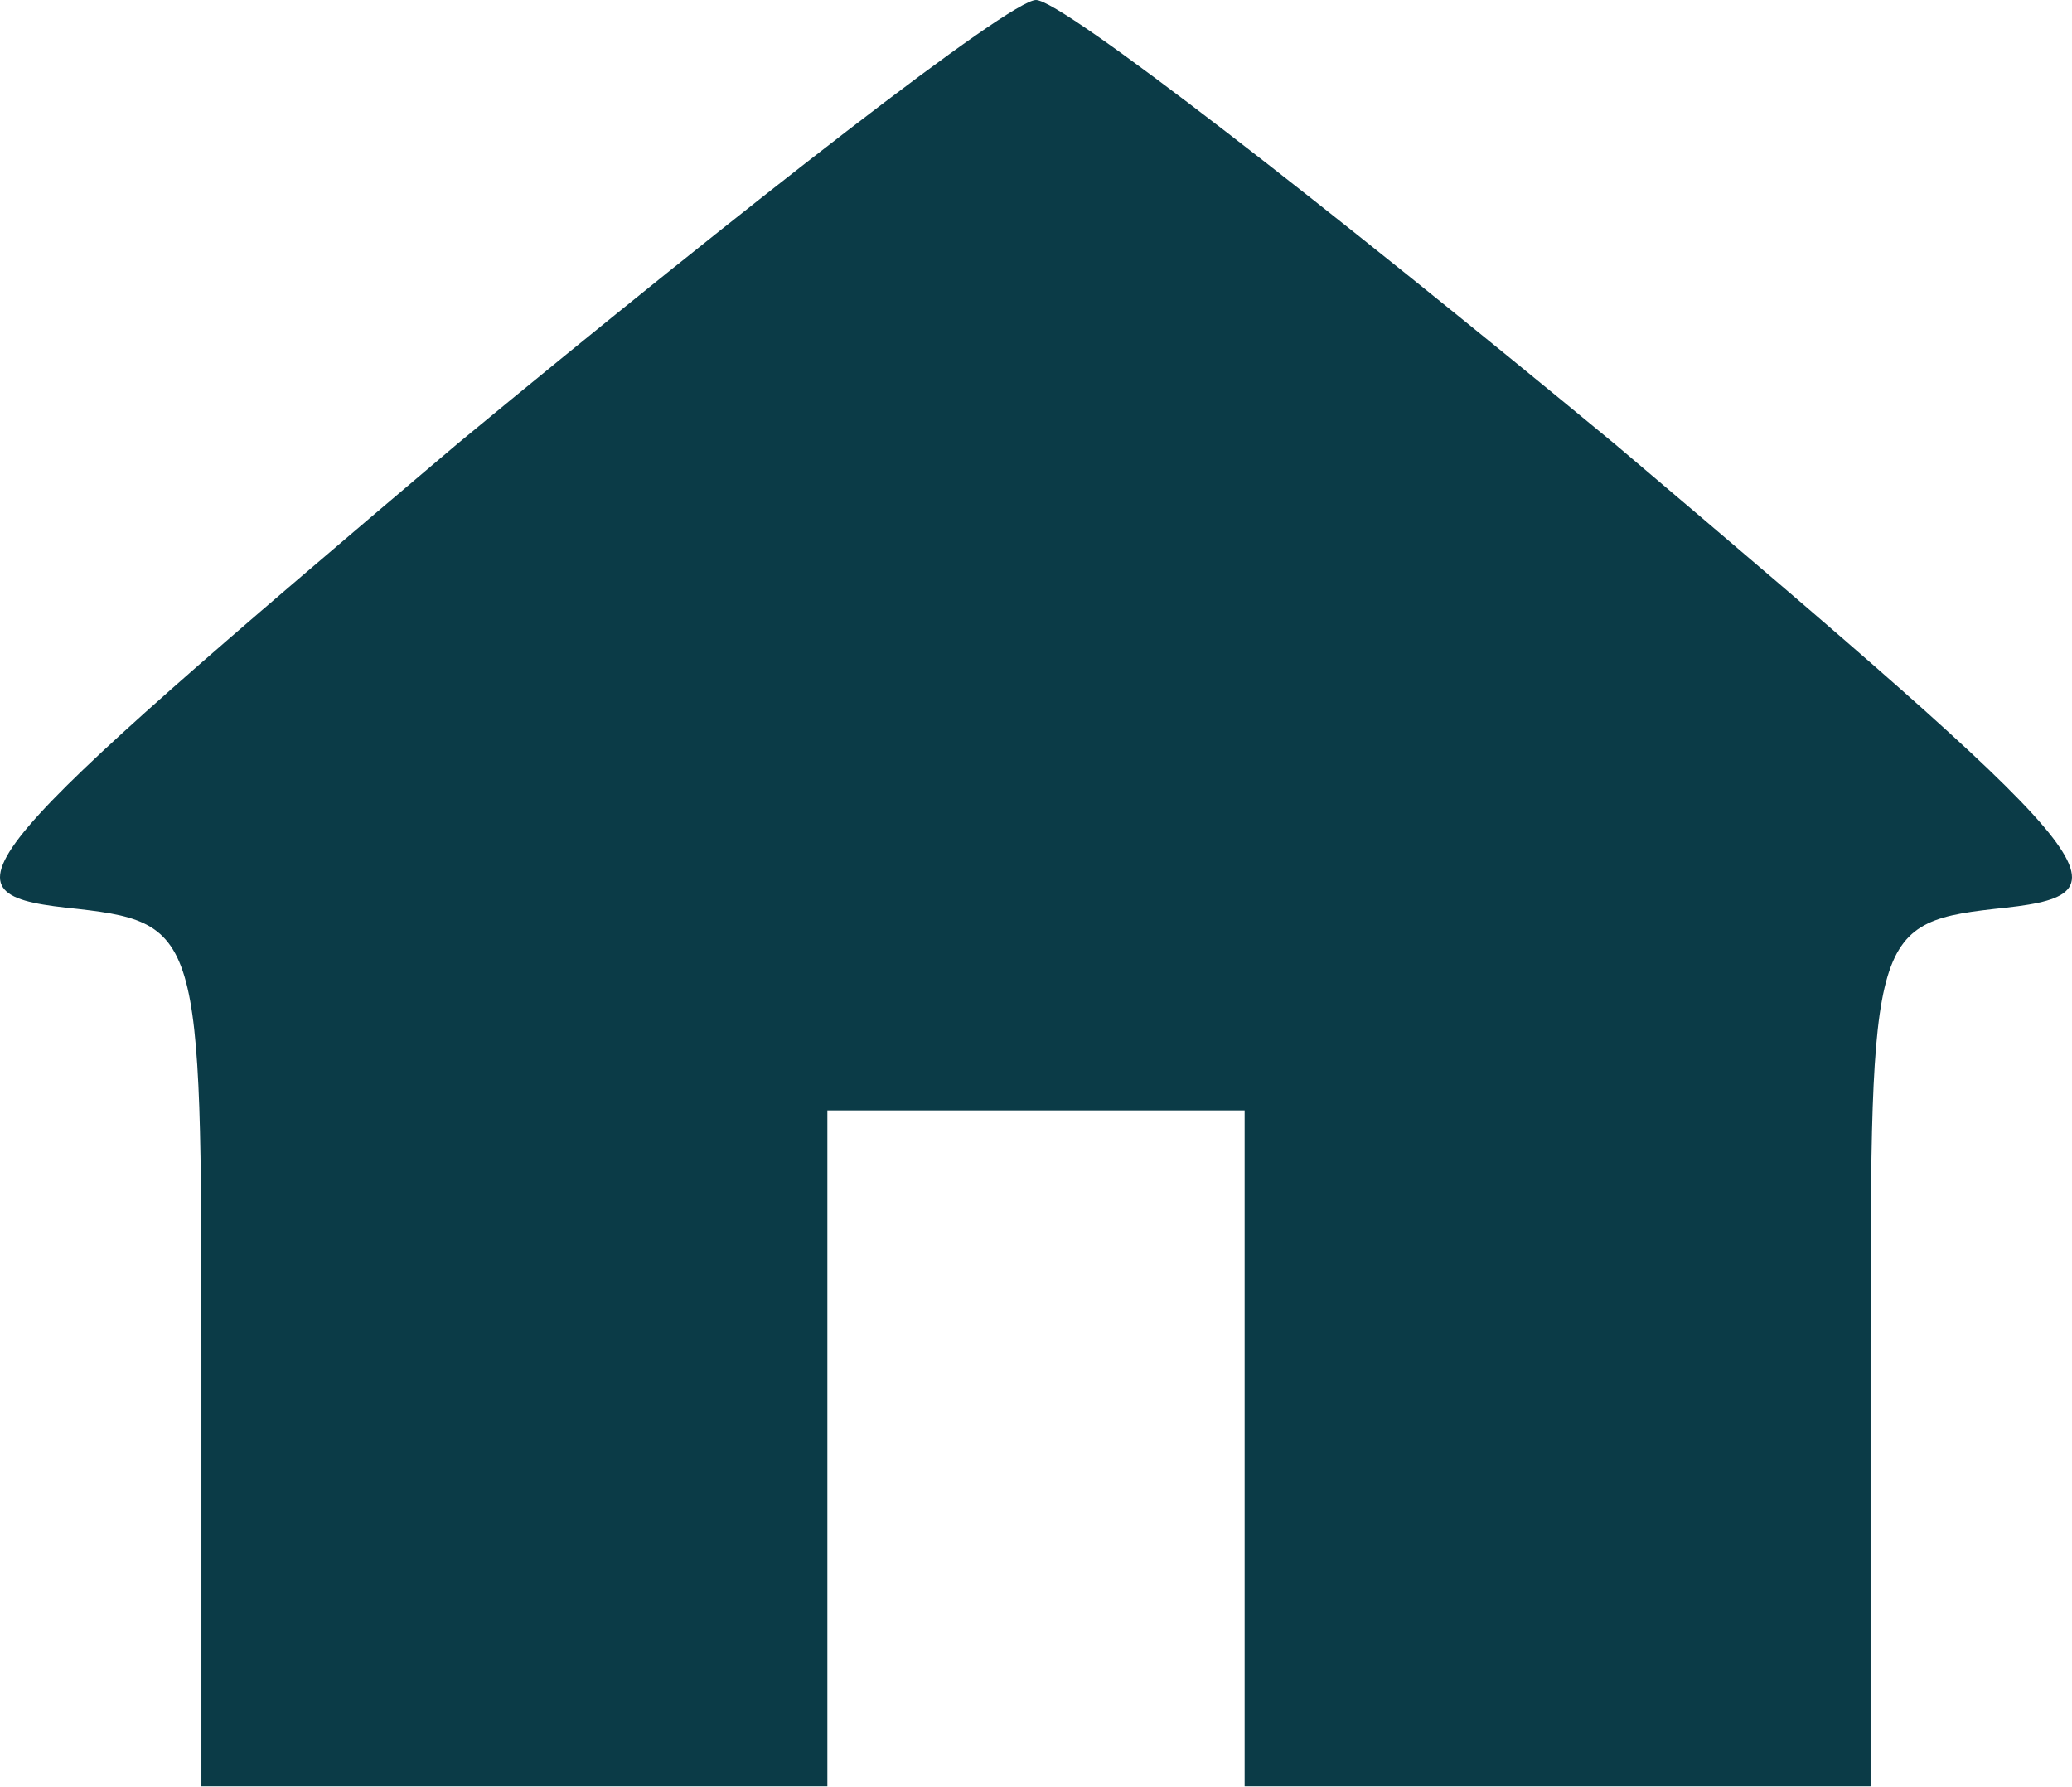
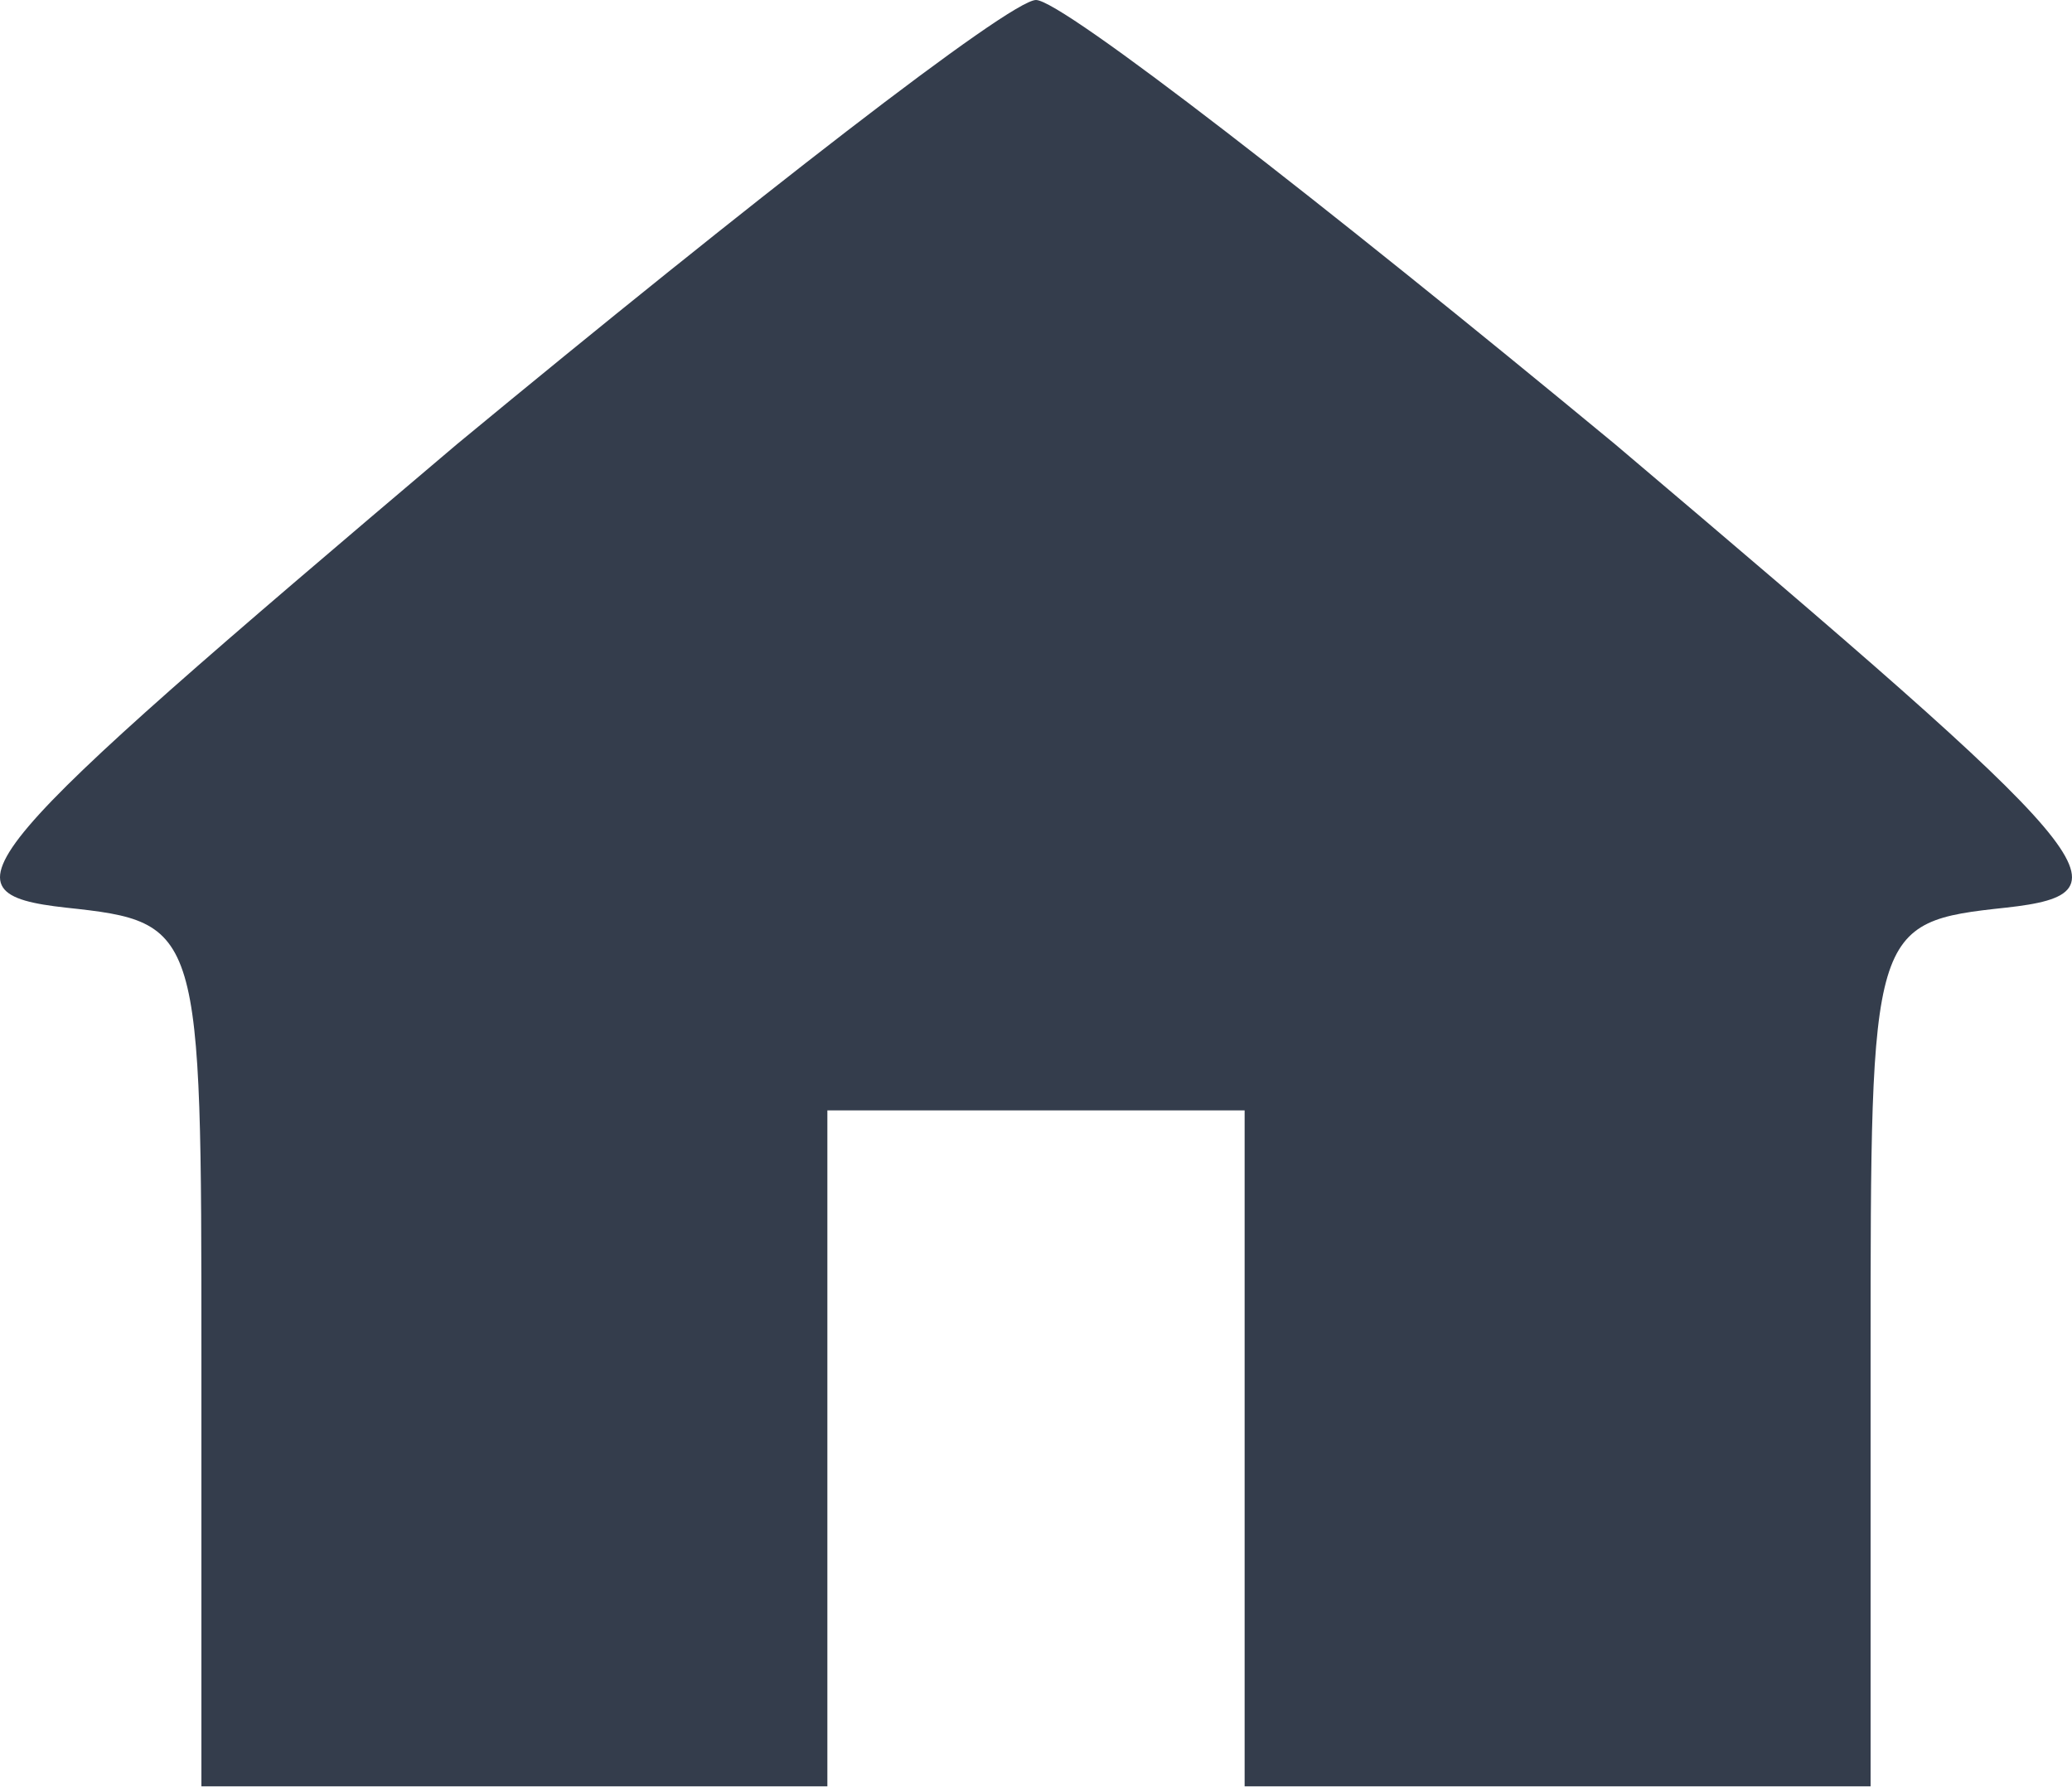
<svg xmlns="http://www.w3.org/2000/svg" width="58" height="50" viewBox="0 0 58 50" fill="none">
-   <path d="M12.793 12.432C-0.932 24.054 -1.808 25 1.842 25.405C5.638 25.811 5.638 25.946 5.638 37.973V50H14.399H23.16V40.541V31.081H29H34.84V40.541V50H43.601H52.362V37.973C52.362 25.946 52.362 25.811 56.158 25.405C59.808 25 58.932 24.054 45.207 12.432C37.031 5.676 29.73 -0 29 -0C28.27 -0 20.969 5.676 12.793 12.432Z" fill="#0B3B47" />
+   <path d="M12.793 12.432C-0.932 24.054 -1.808 25 1.842 25.405C5.638 25.811 5.638 25.946 5.638 37.973V50H14.399H23.16V40.541V31.081H29H34.84V40.541V50H43.601H52.362V37.973C52.362 25.946 52.362 25.811 56.158 25.405C59.808 25 58.932 24.054 45.207 12.432C37.031 5.676 29.73 -0 29 -0C28.27 -0 20.969 5.676 12.793 12.432Z" fill="#343d4c" />
</svg>
